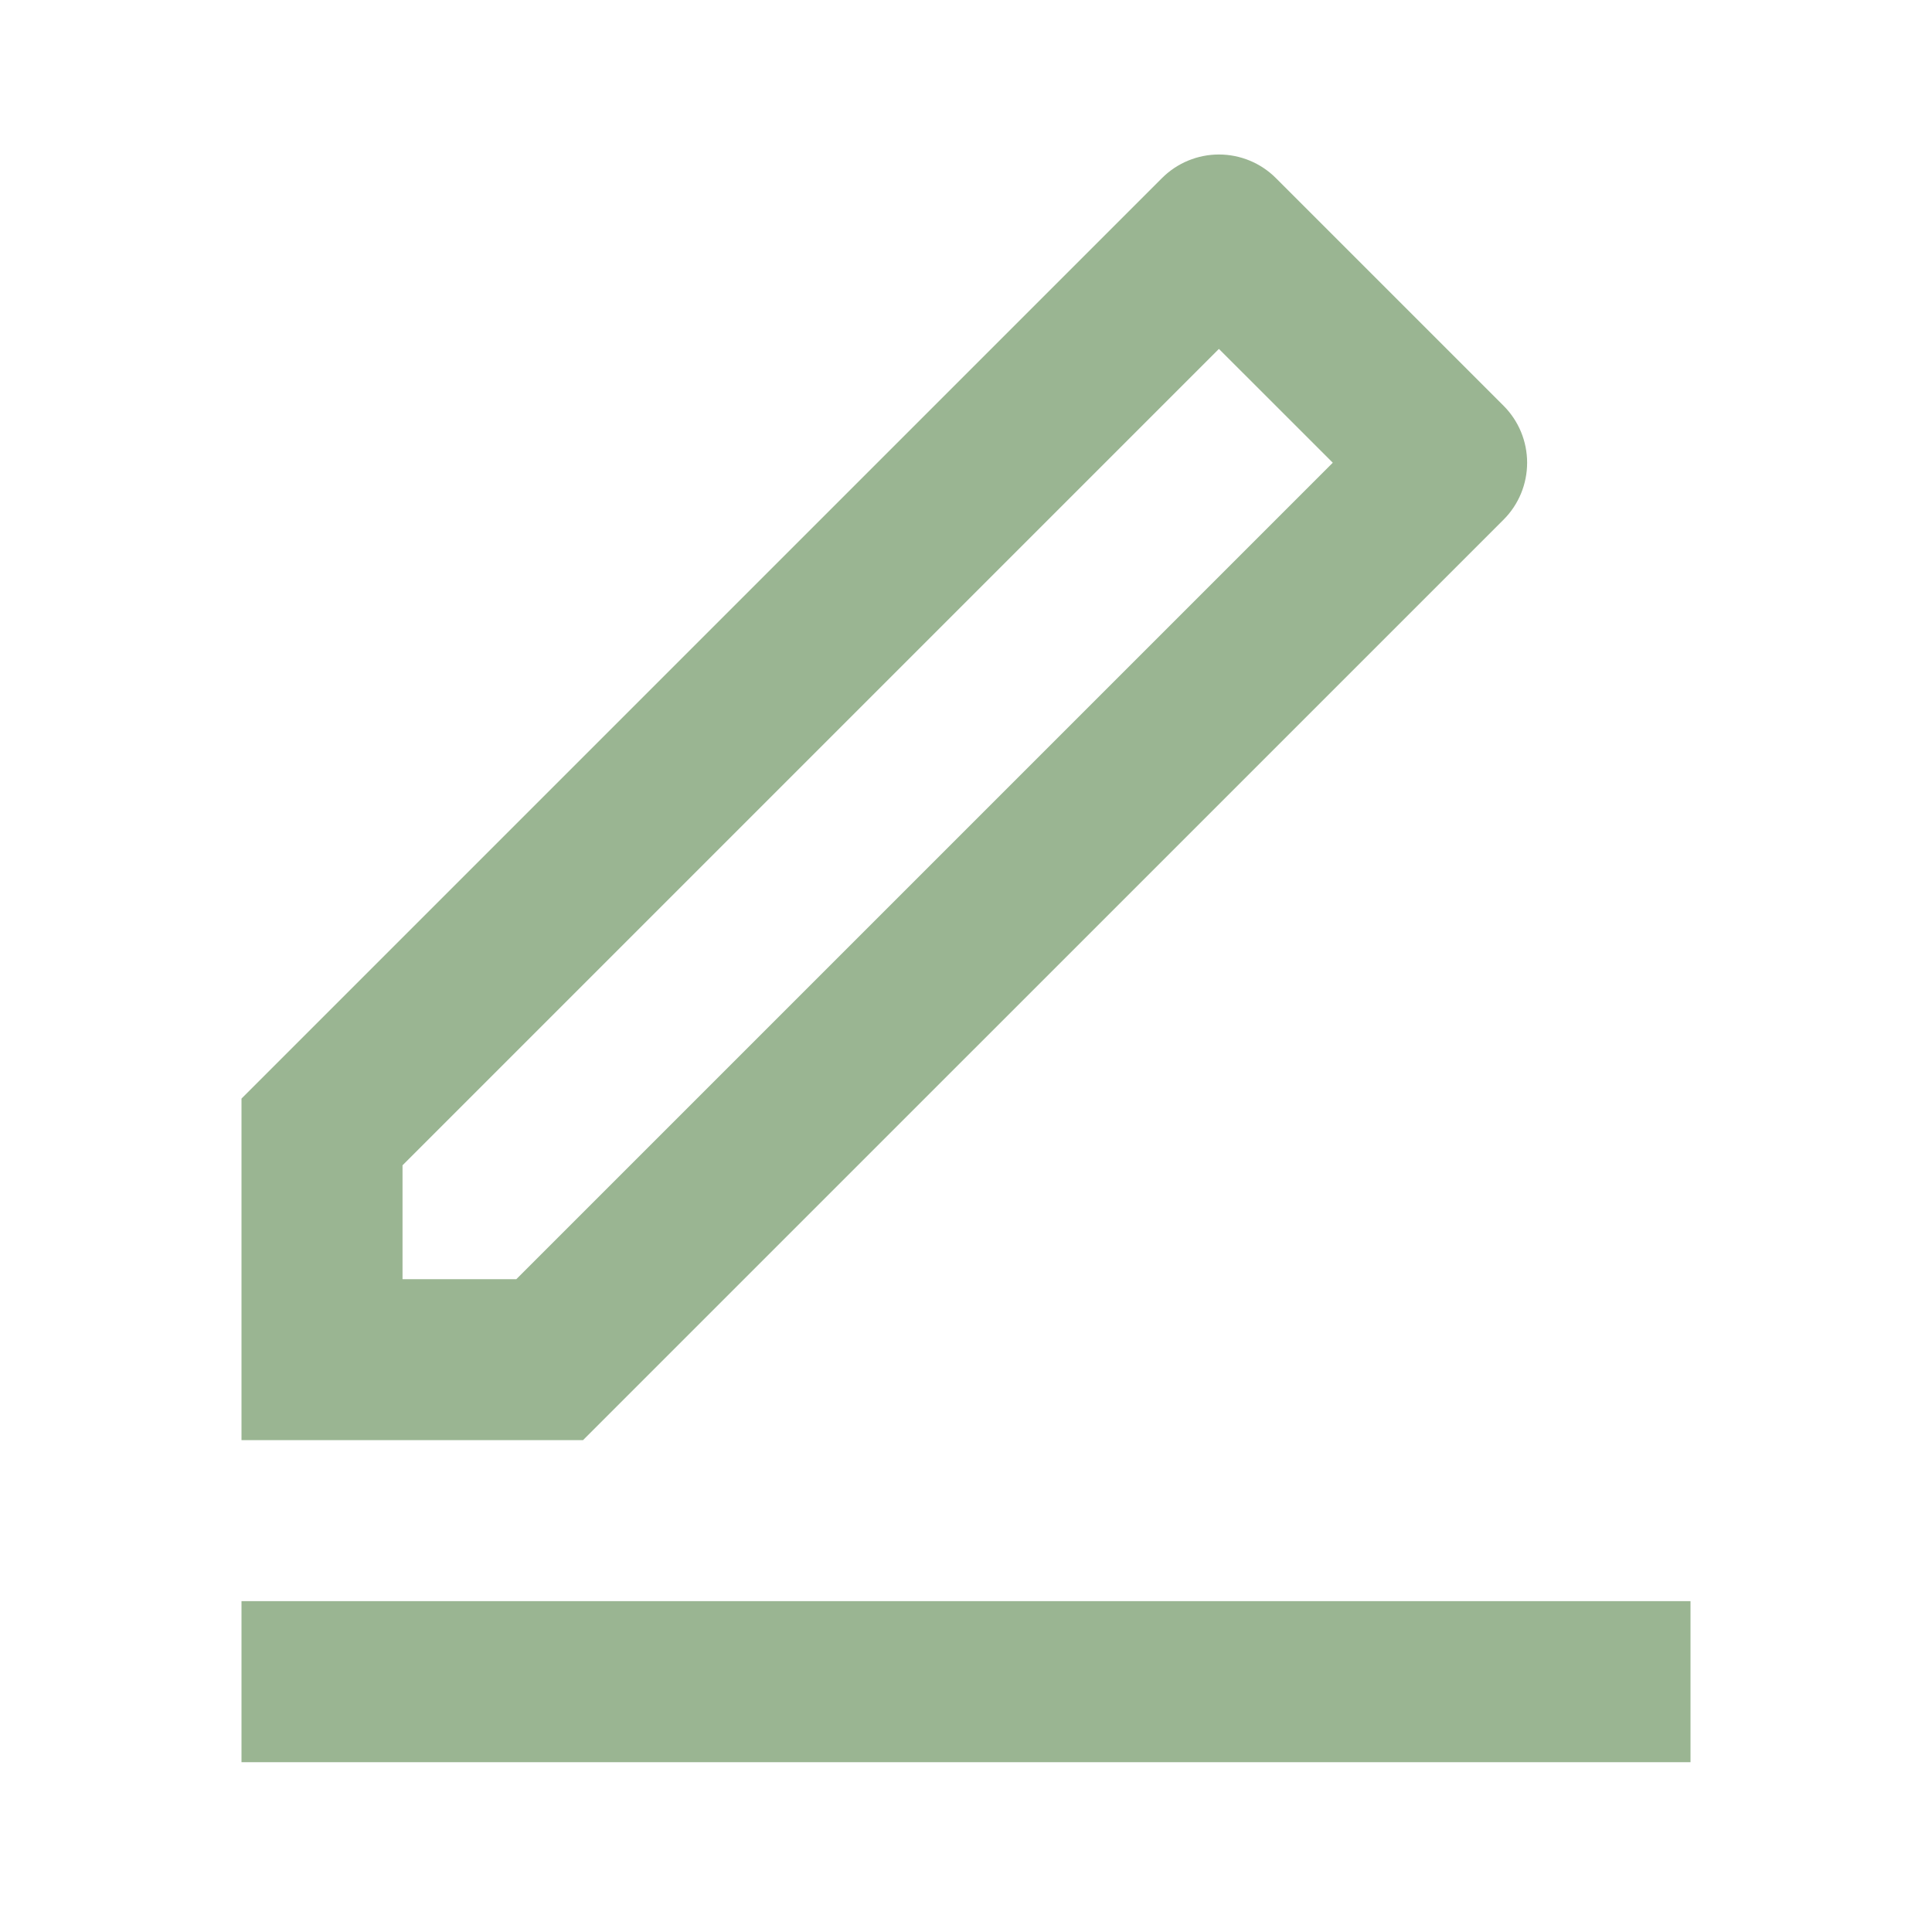
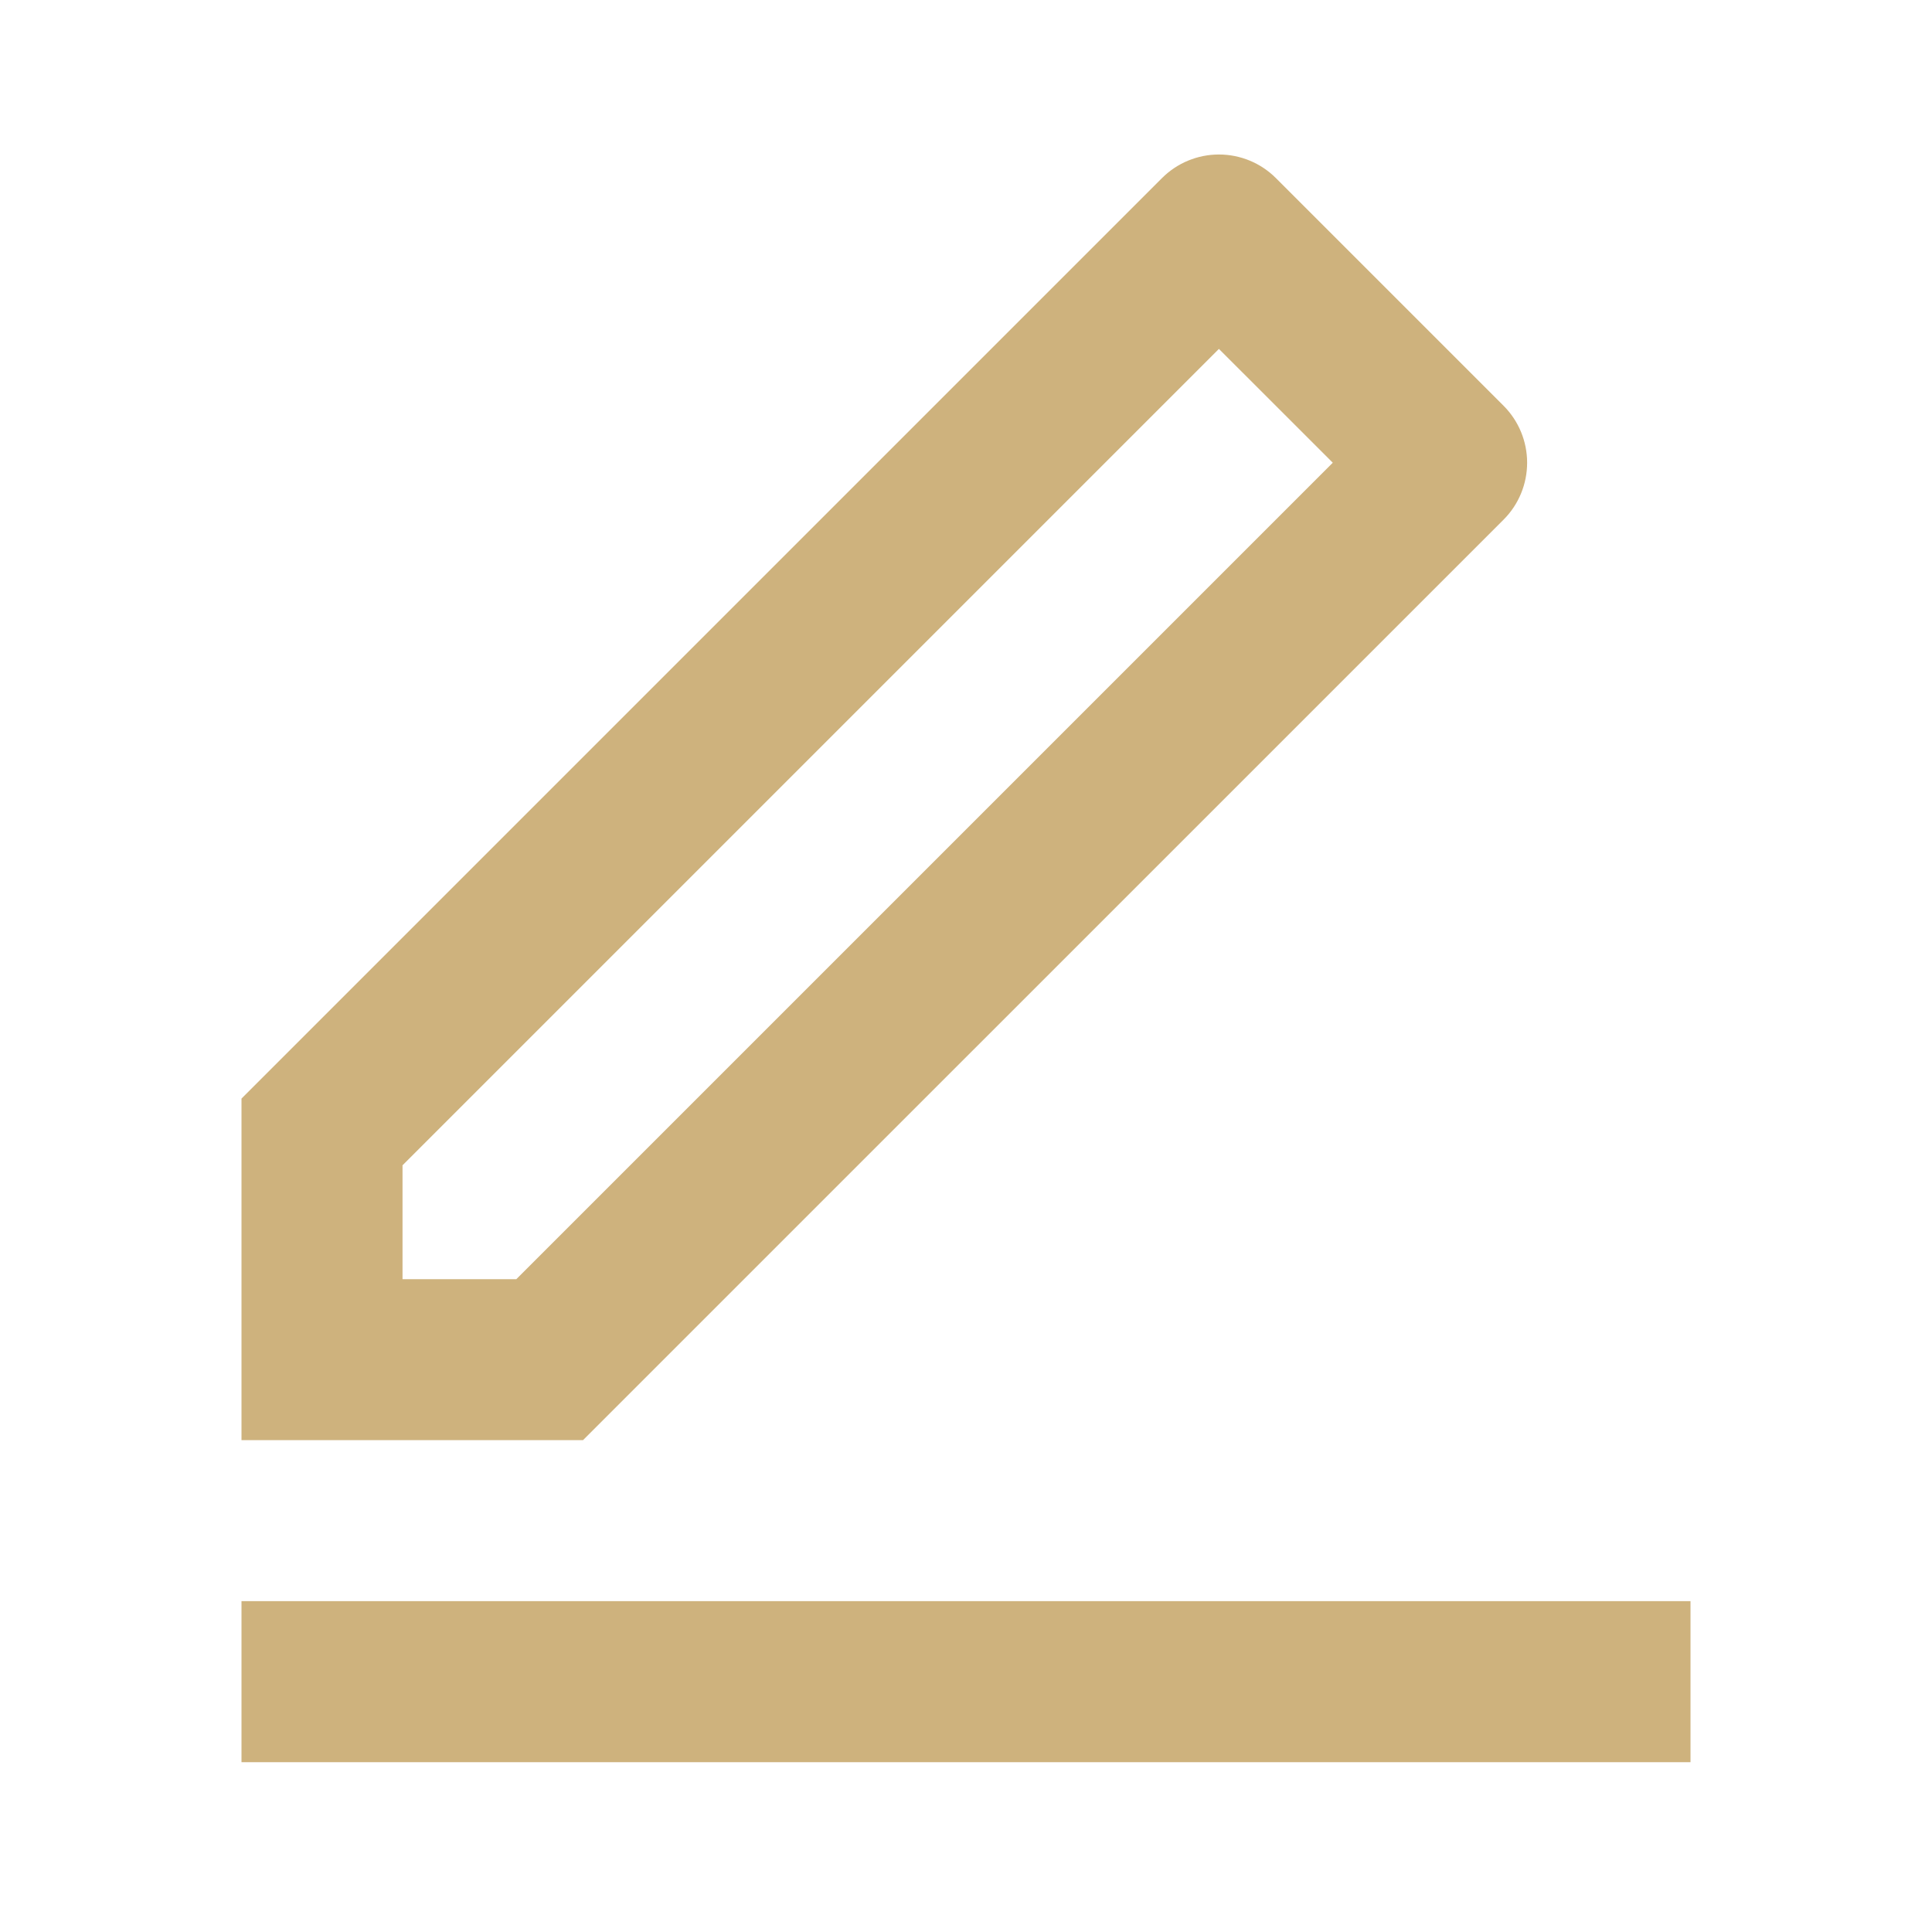
<svg xmlns="http://www.w3.org/2000/svg" width="32" height="32" viewBox="0 0 32 32" fill="none">
-   <path d="M8.552 21.187L22.075 7.664L20.189 5.779L6.667 19.301V21.187H8.552ZM9.657 23.853H4V18.196L19.247 2.949C19.497 2.699 19.836 2.559 20.189 2.559C20.543 2.559 20.882 2.699 21.132 2.949L24.904 6.721C25.154 6.971 25.294 7.31 25.294 7.664C25.294 8.018 25.154 8.357 24.904 8.607L9.657 23.853ZM4 26.52H28V29.187H4V26.52Z" fill="#9AB592" />
+   <path d="M8.552 21.187L22.075 7.664L20.189 5.779L6.667 19.301V21.187H8.552ZM9.657 23.853H4V18.196L19.247 2.949C19.497 2.699 19.836 2.559 20.189 2.559C20.543 2.559 20.882 2.699 21.132 2.949L24.904 6.721C25.154 6.971 25.294 7.31 25.294 7.664C25.294 8.018 25.154 8.357 24.904 8.607L9.657 23.853ZM4 26.52H28V29.187H4V26.52Z" fill="#CEB27D" />
</svg>
